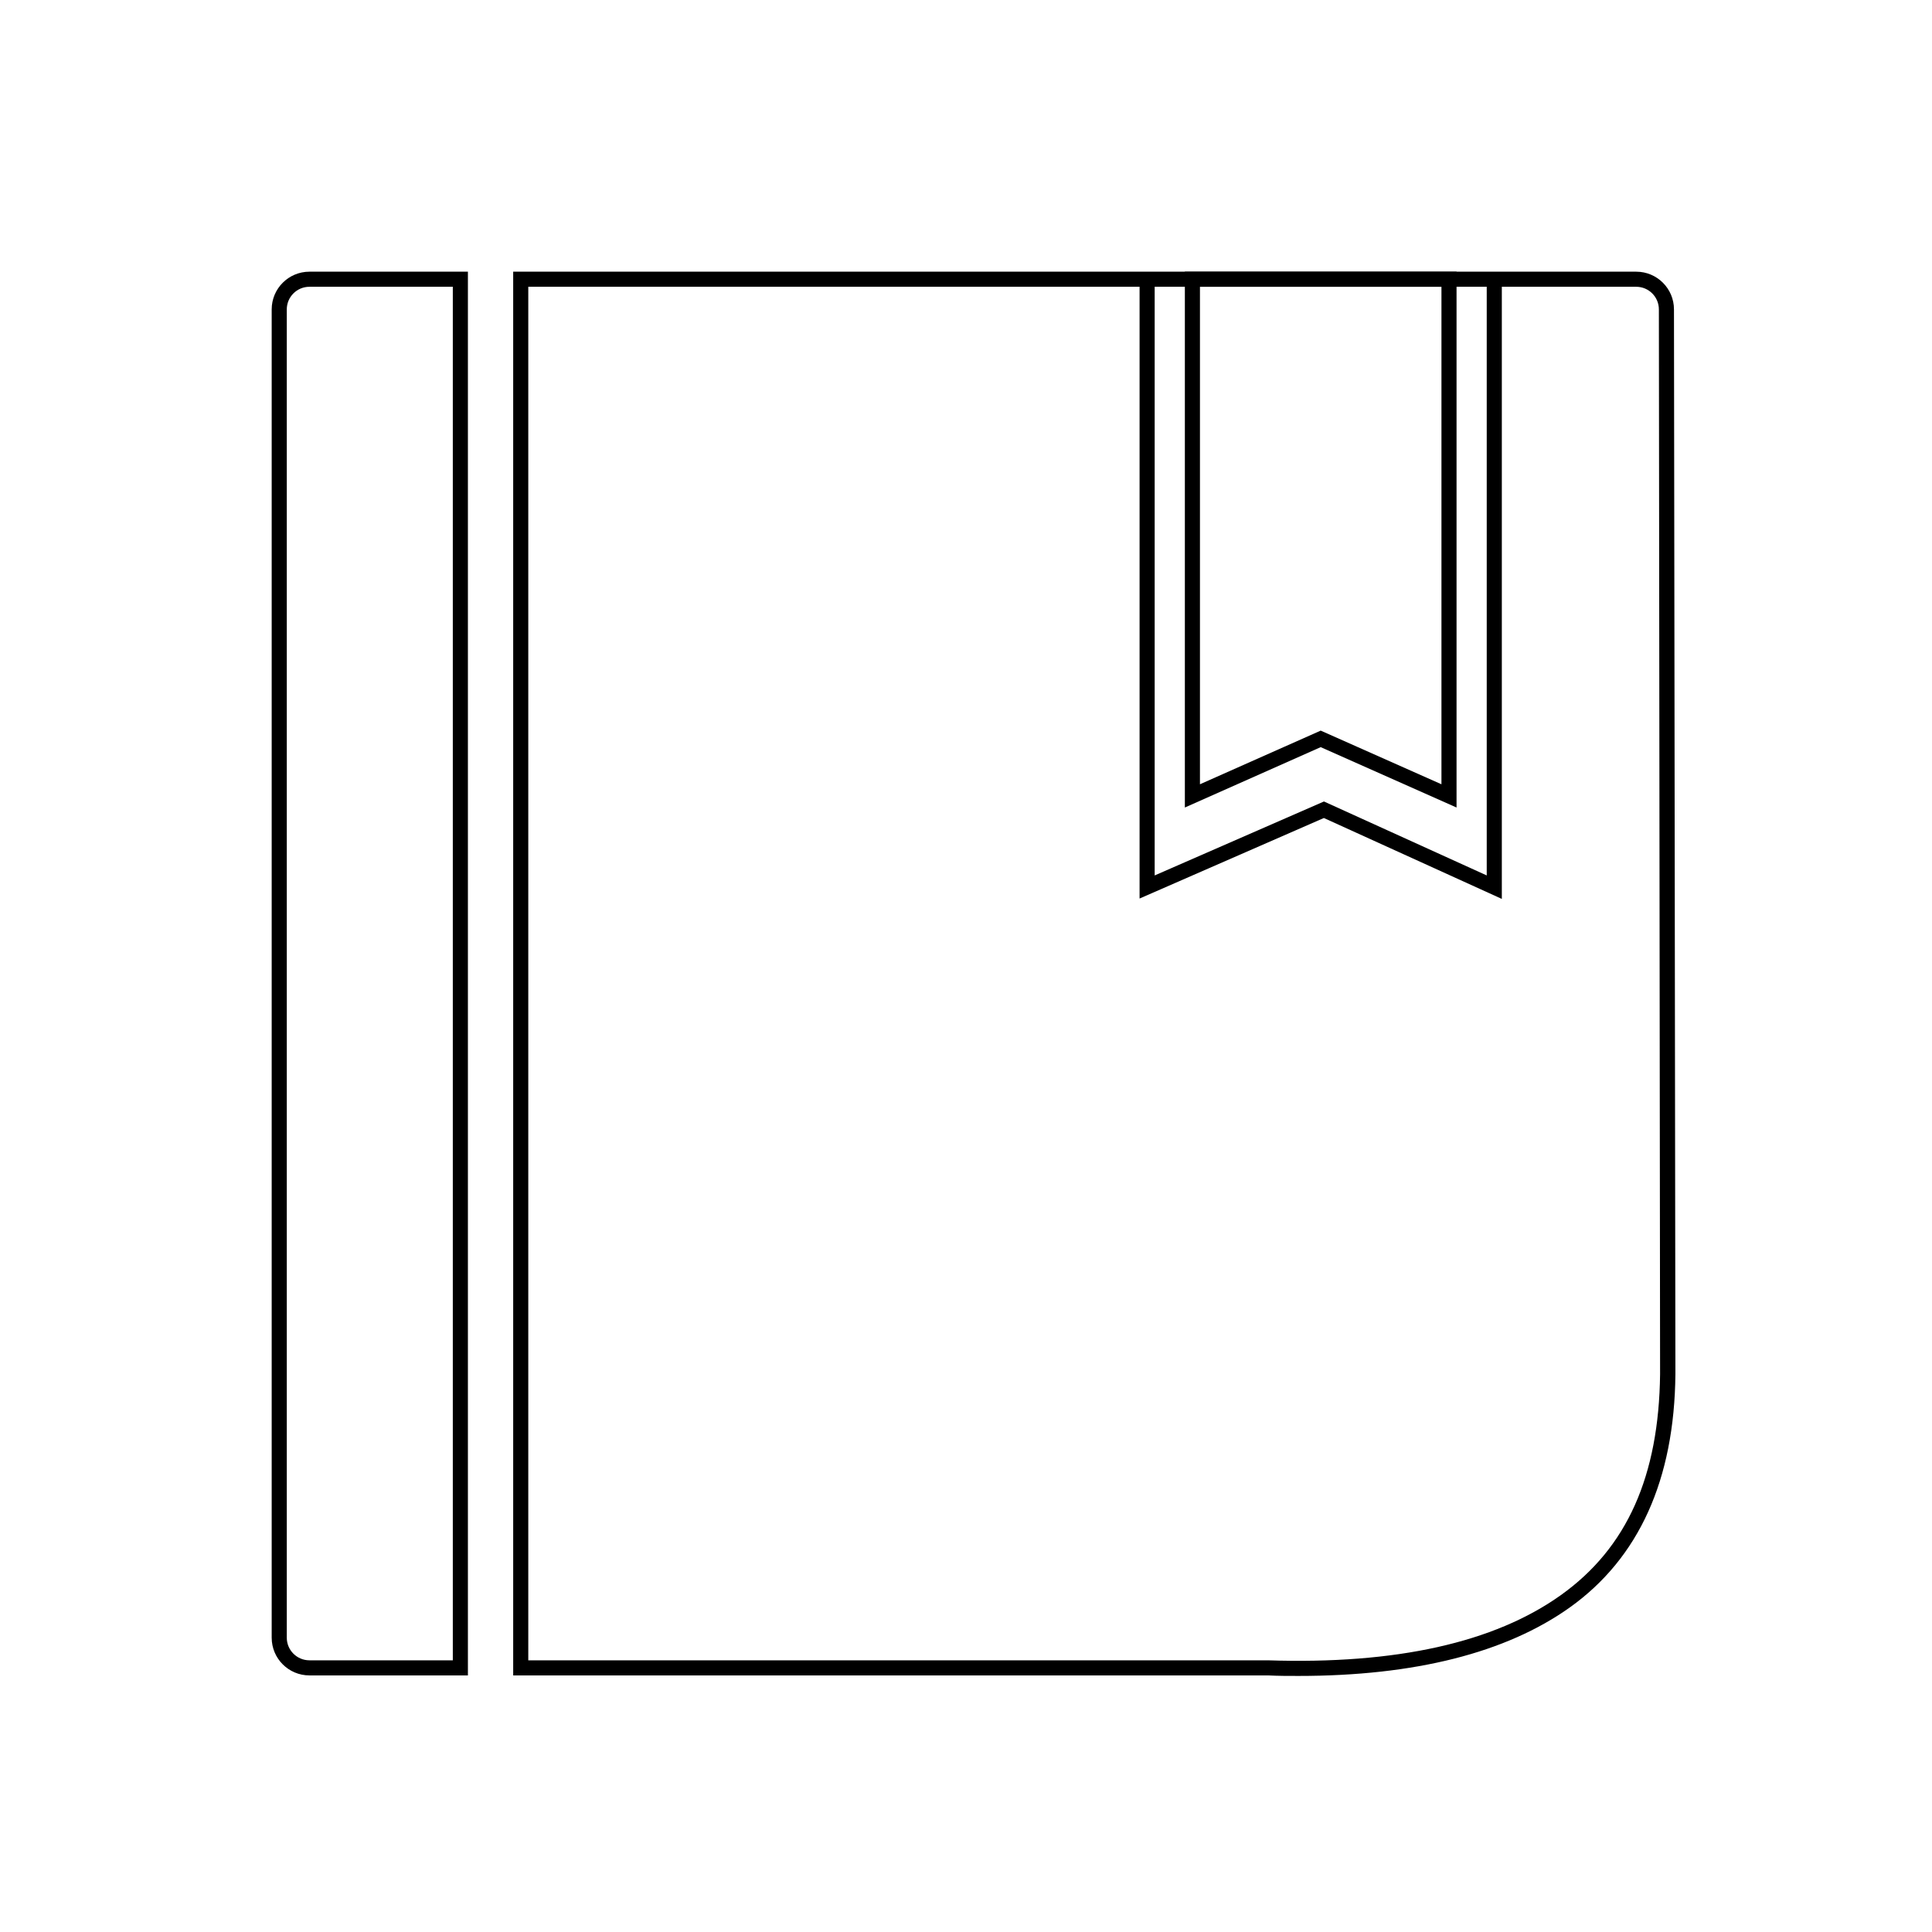
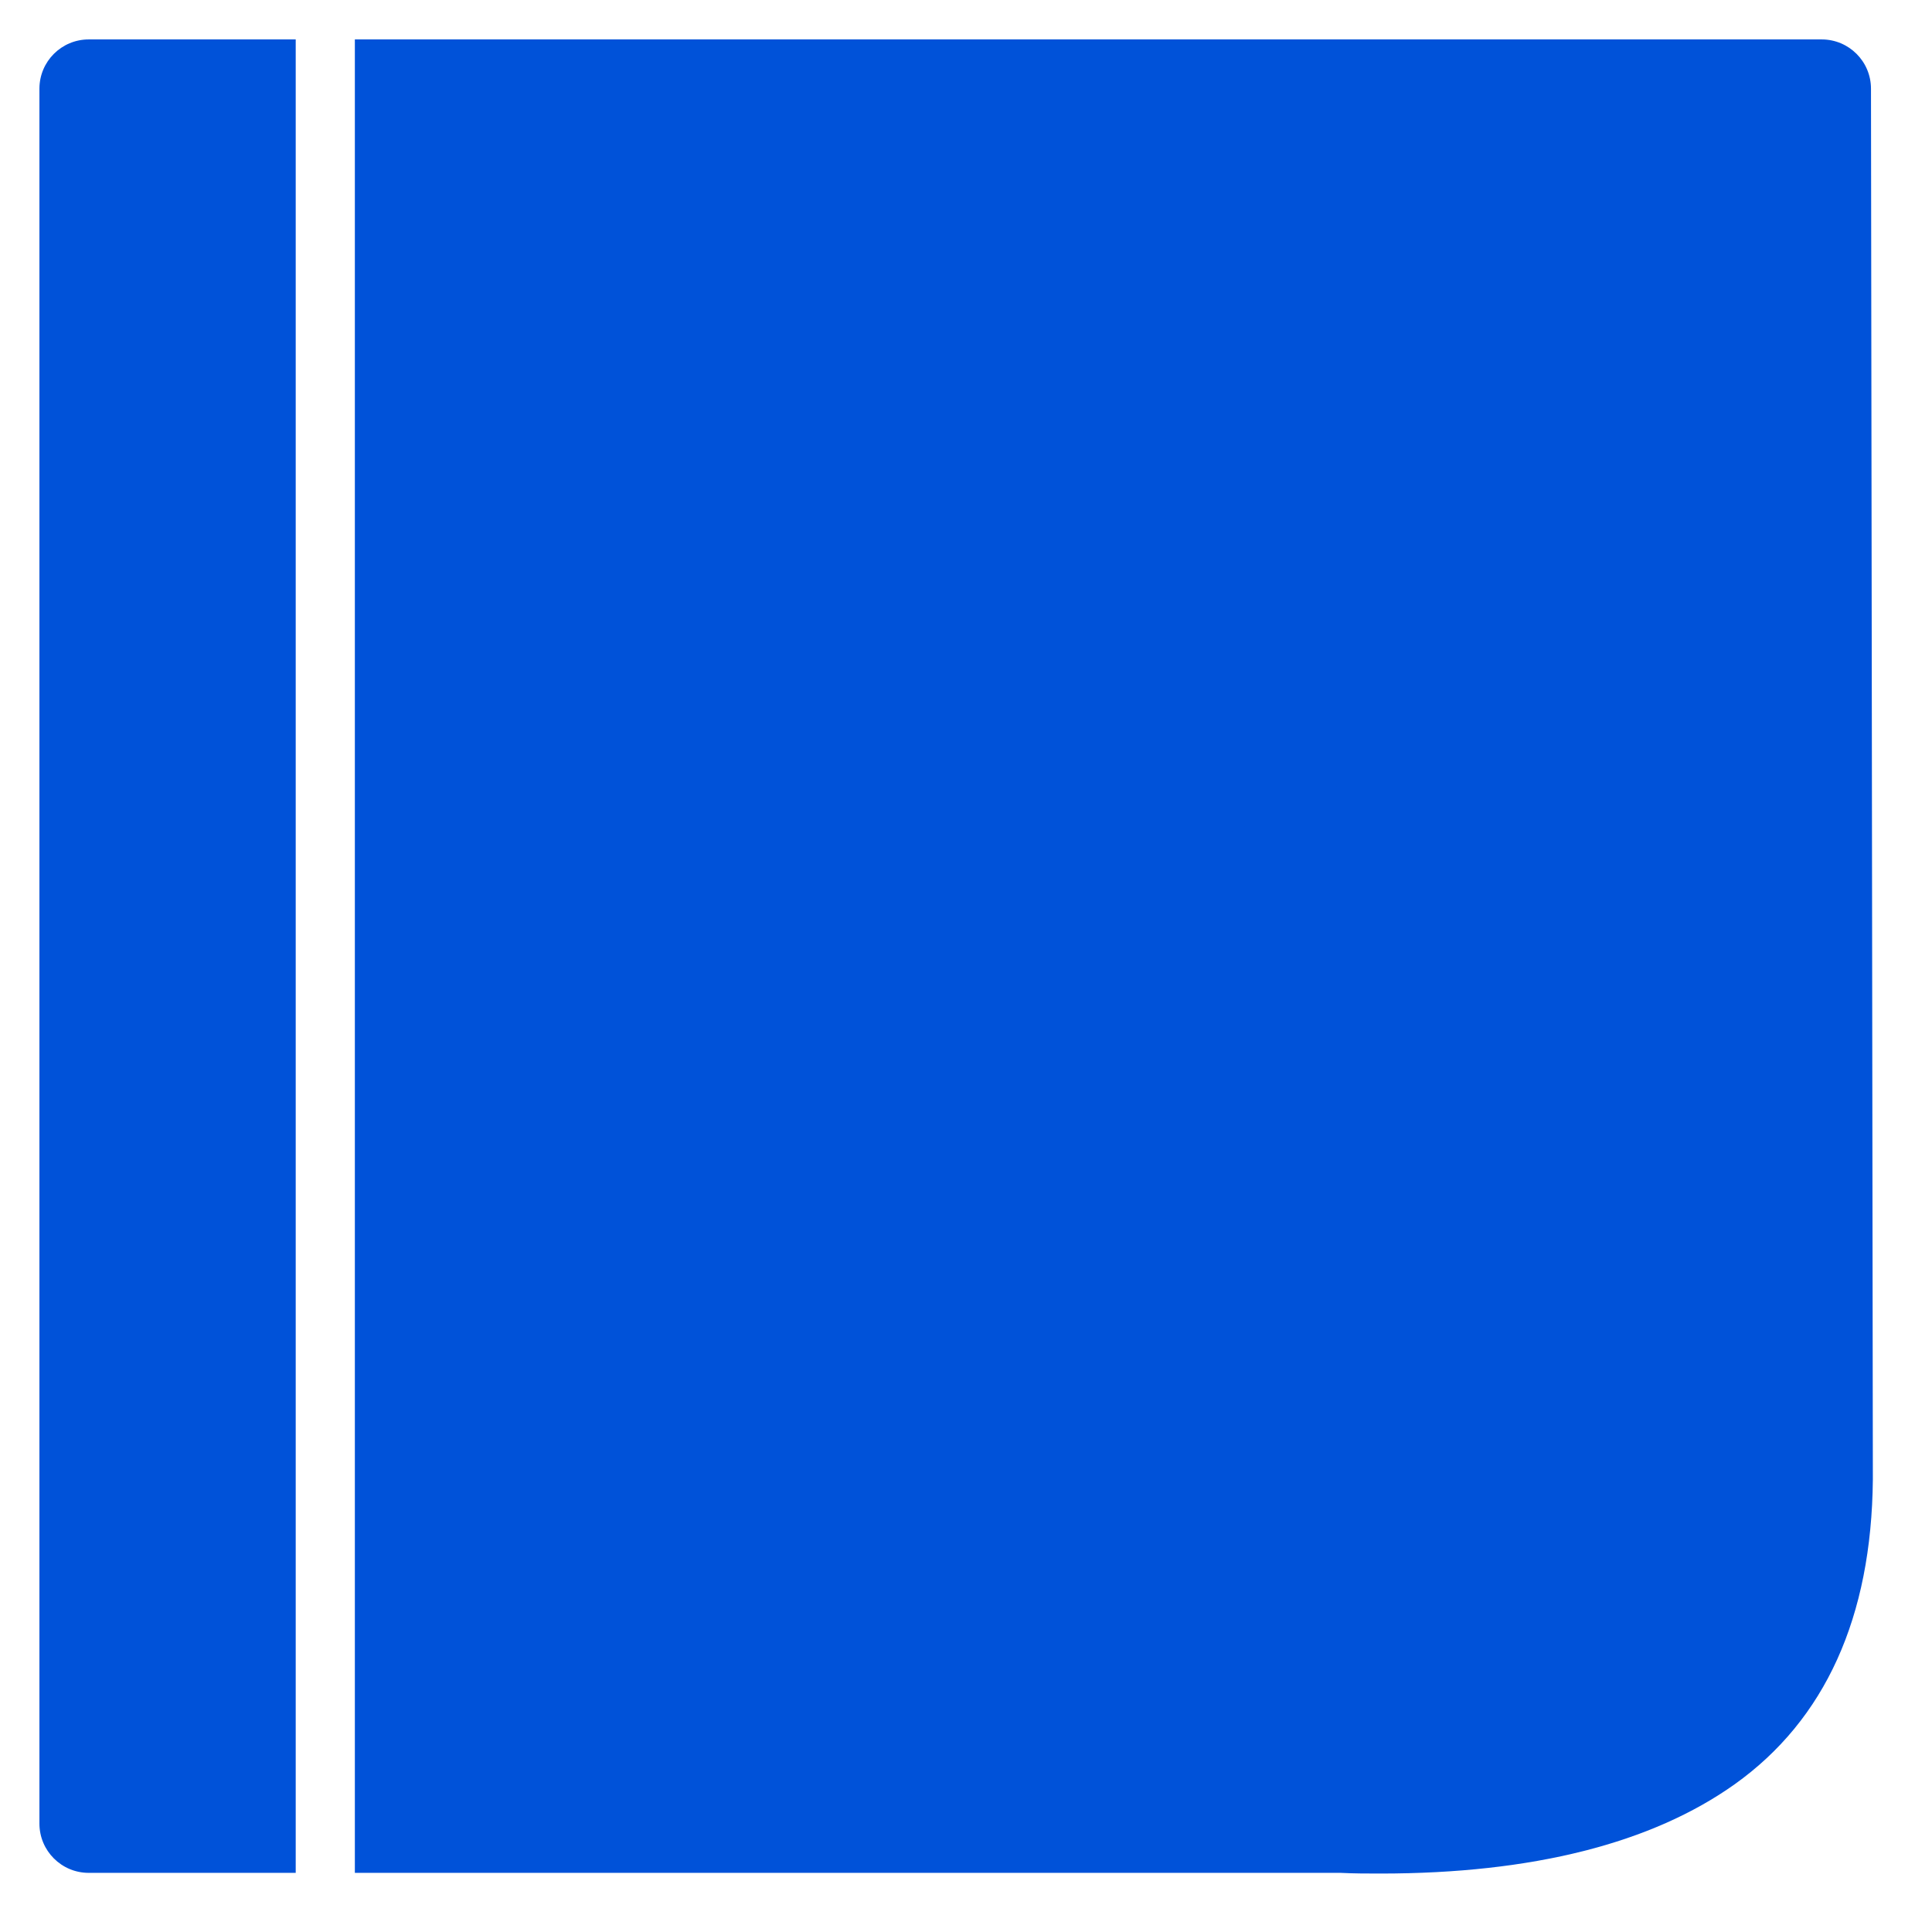
- <svg xmlns="http://www.w3.org/2000/svg" class="litenote-logo-svg" viewBox="0 0 1024 1024" version="1.1" role="img" aria-label="LiteNote">
-   <path d="M688.2 888.28c-5.32 0-10.68 0-16.2-0.28H272V144h595.24a20 20 0 0 1 20 20l0.76 564.32c-0.52 56-19.36 97.52-56 123.68-33.72 24-82.04 36.28-143.8 36.28zM280 880h392c68 2.24 120-9.4 155.24-34.52s52-63.28 52.64-117.16L879.24 164a12 12 0 0 0-12-12H796v324.44l-94.32-42.88L604 476.24V152H280z m421.72-455.2L788 464V152h-176v312zM248 888H164a20 20 0 0 1-20-20V164a20 20 0 0 1 20-20h84zM164 152a12 12 0 0 0-12 12v704a12 12 0 0 0 12 12h76V152z" fill="currentColor" />
-   <path d="M772 428l-72-32-72 32V144h144z m-72-40.76l64 28.44V152h-128v263.68z" fill="currentColor" />
+ <svg xmlns="http://www.w3.org/2000/svg" viewBox="128 128 784 784" role="img" aria-label="LiteNote">
+   <rect width="1024" height="1024" fill="none" />
+   <path d="M164 144h84v744h-84c-11.05 0-20-8.95-20-20V164c0-11.05 8.95-20 20-20z" fill="#0052d9" />
+   <path d="M272 144h595.24c11.05 0 20 8.95 20 20l0.76 564.32c-0.52 56-19.36 97.52-56 123.68-33.72 24-82.04 36.28-143.8 36.28-5.32 0-10.68 0-16.2-0.28H272V144z" fill="#0052d9" />
+   <path d="M604 144h192v332.44l-94.32-42.88L604 476.24V144z" fill="#0052d9" />
</svg>
